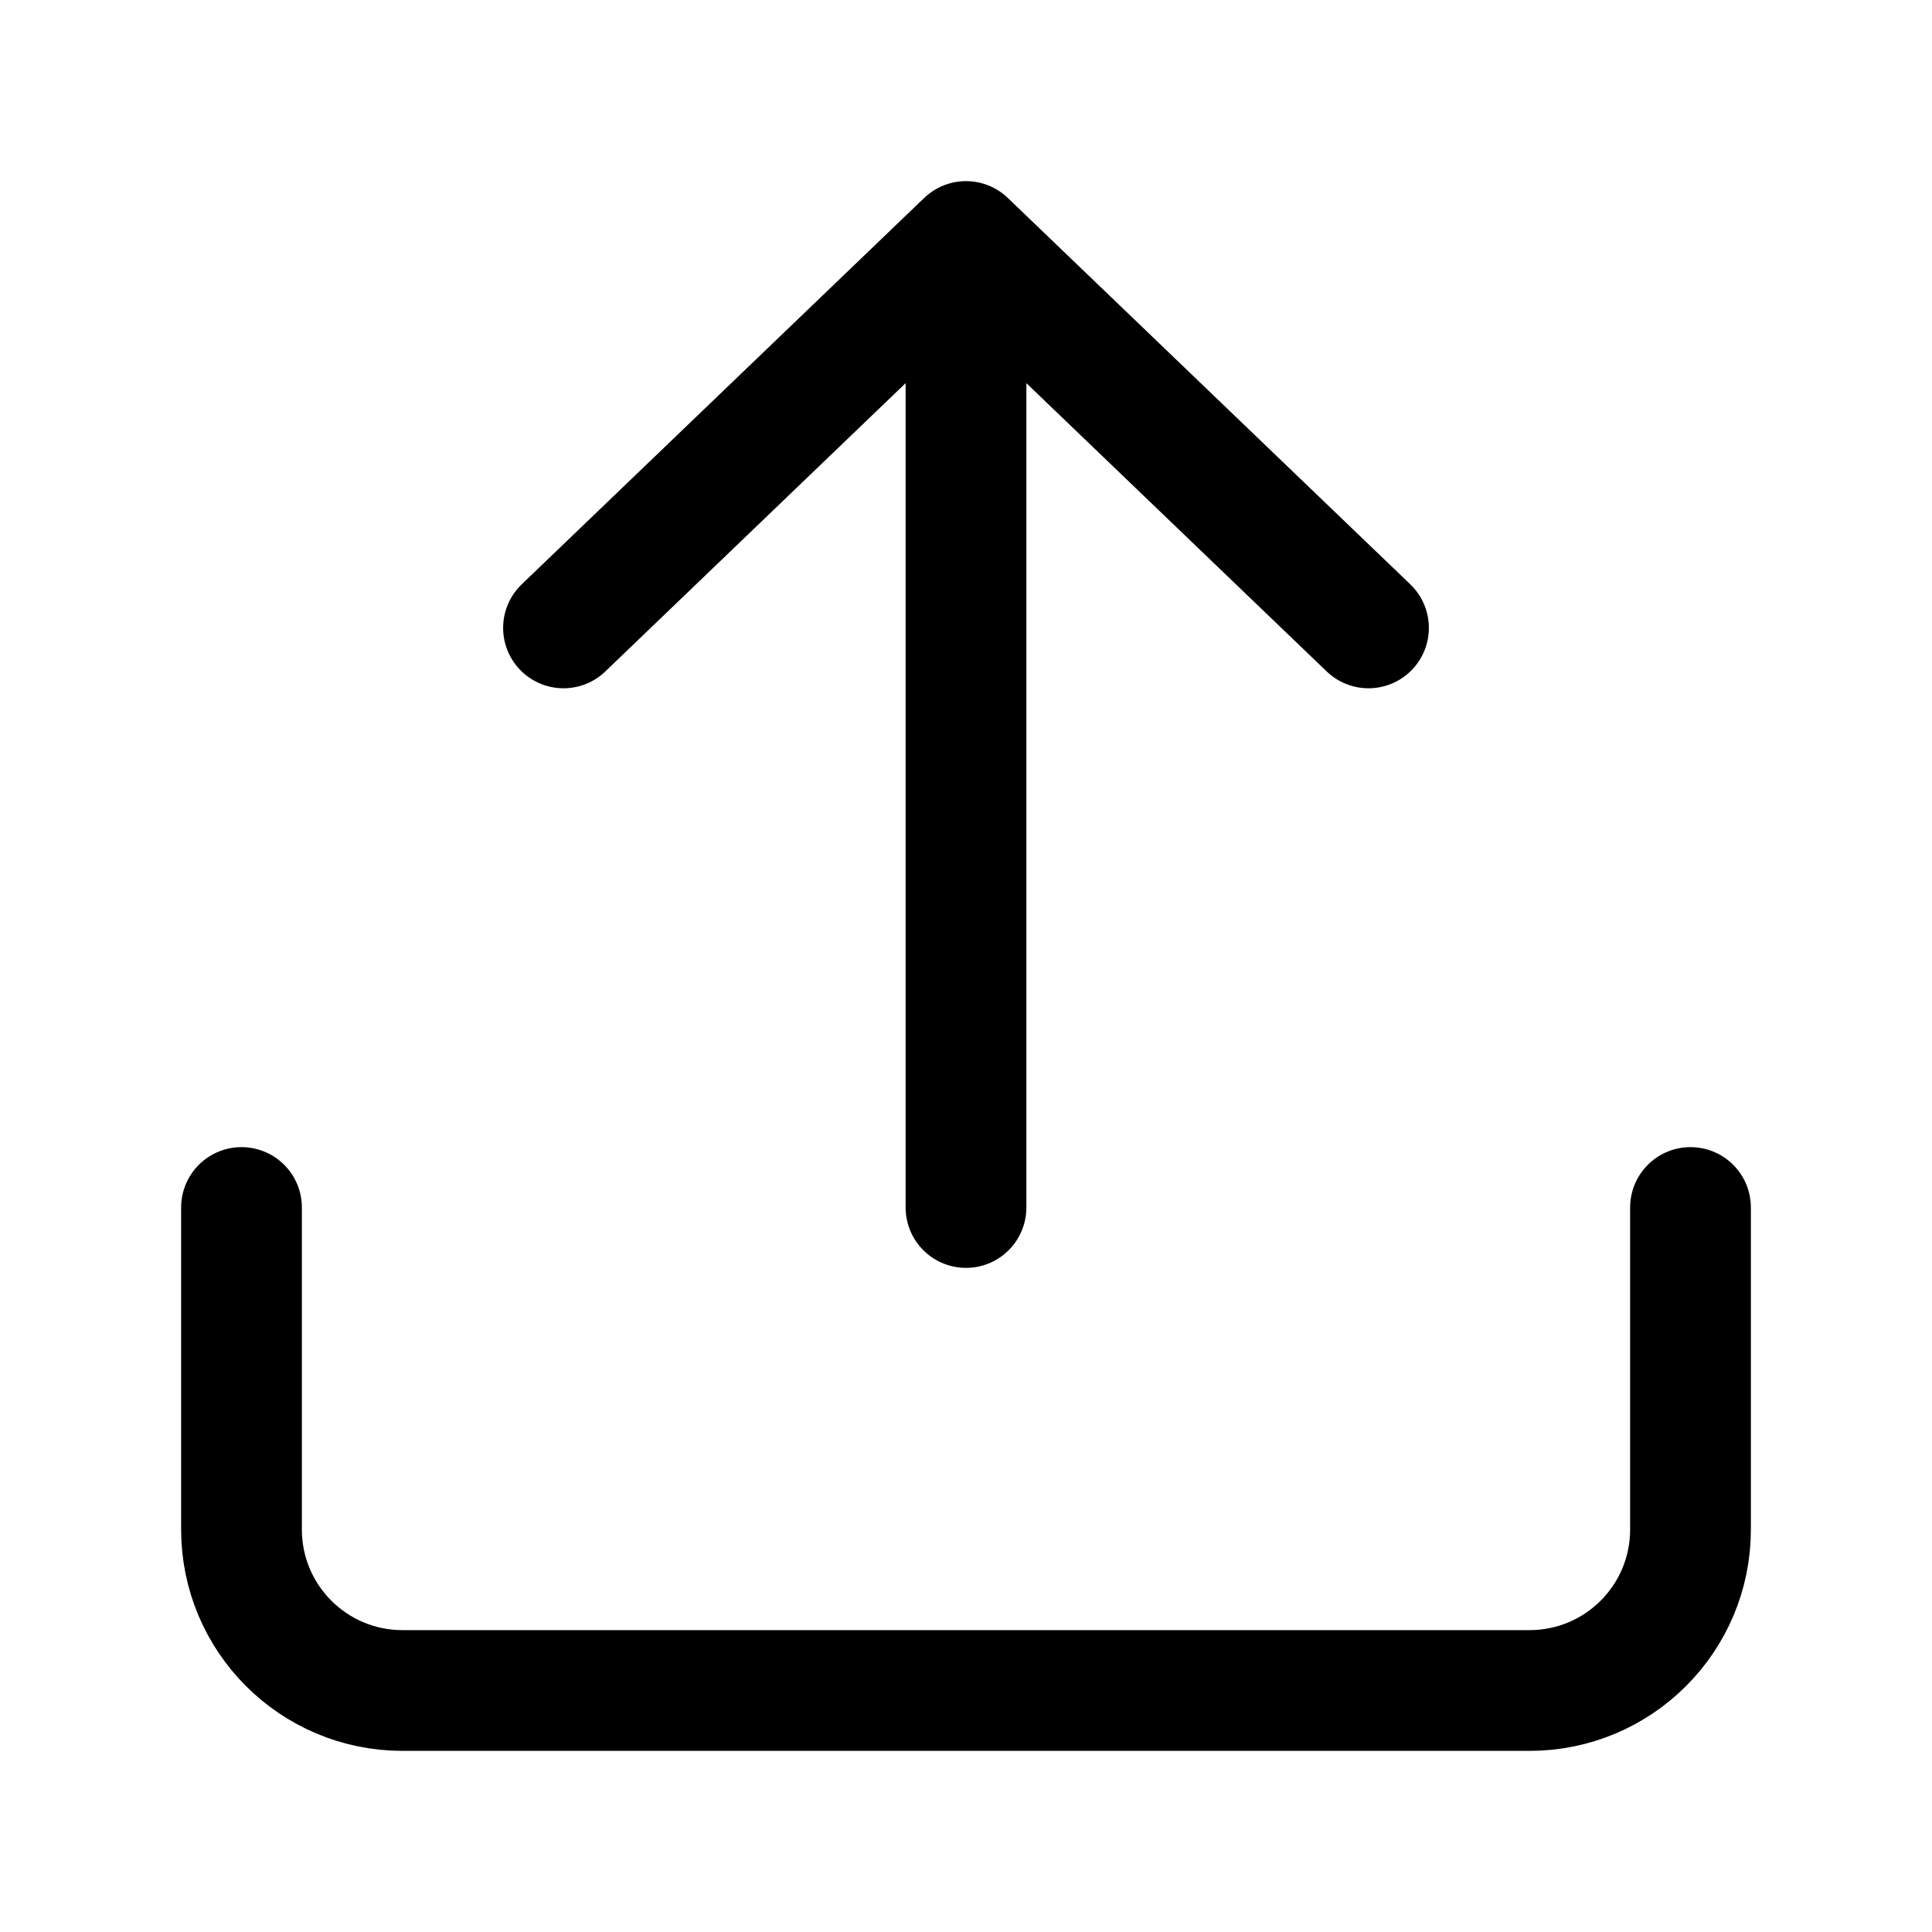
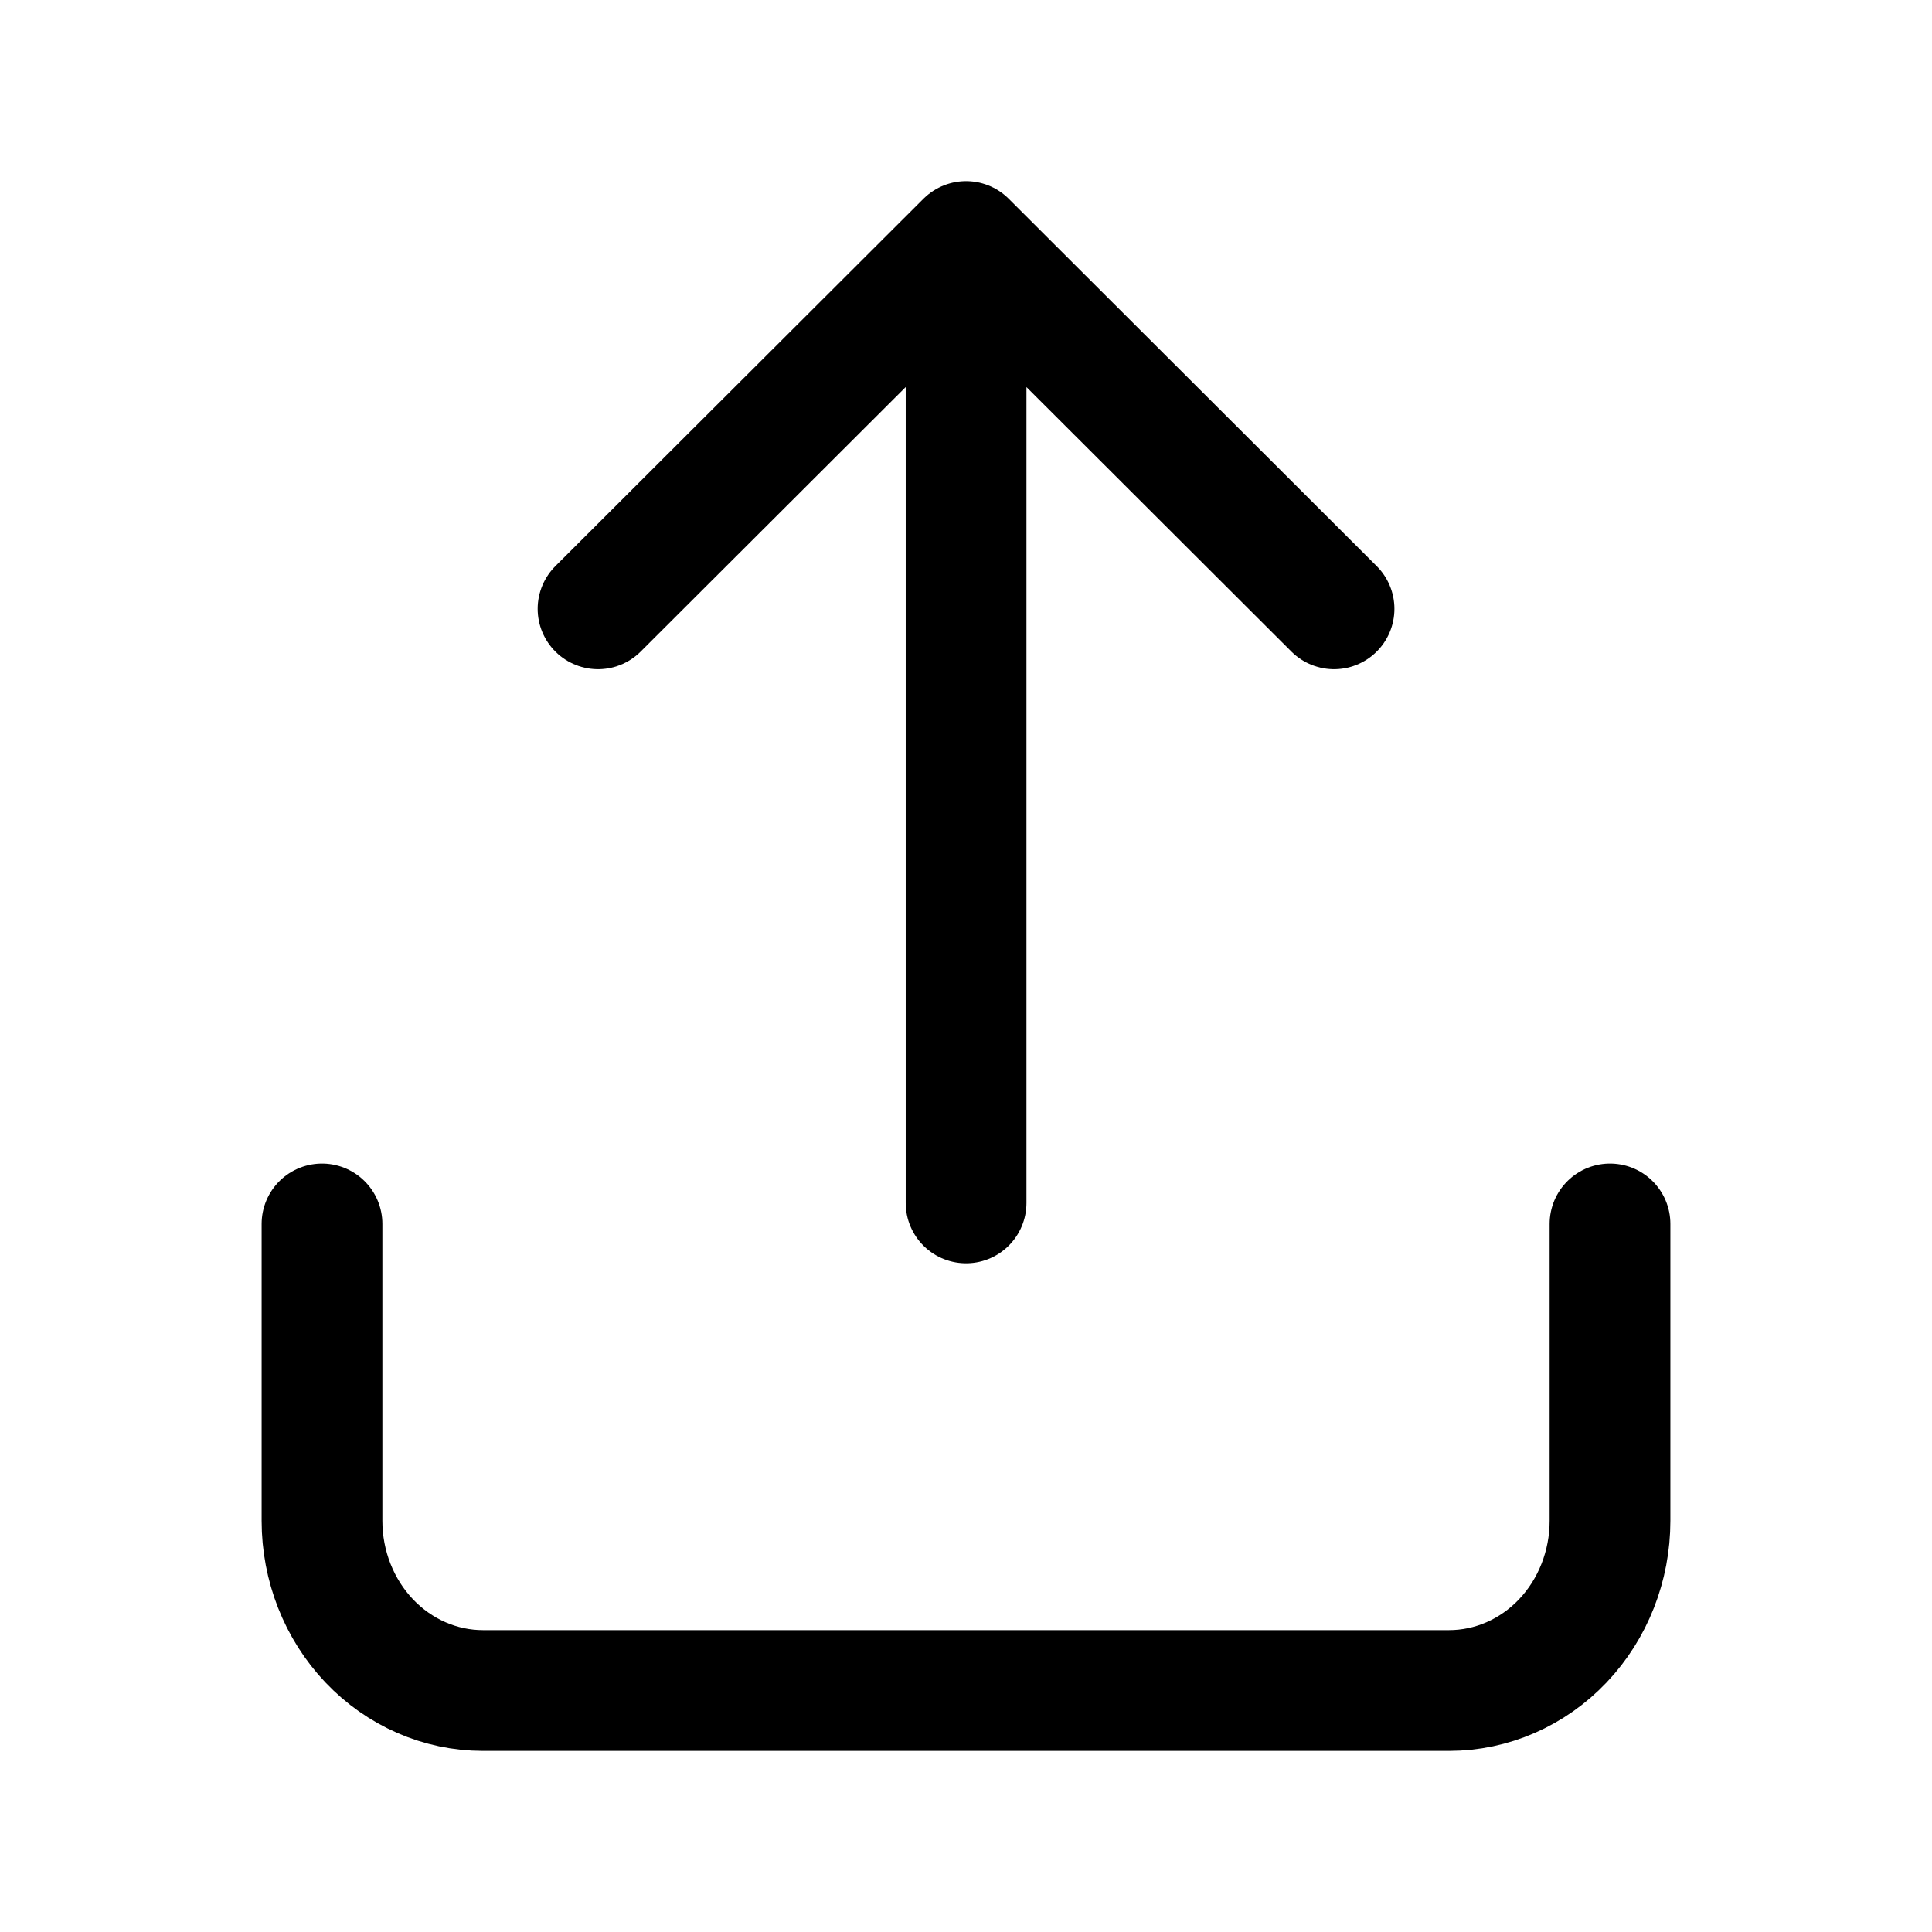
<svg xmlns="http://www.w3.org/2000/svg" width="24" height="24" viewBox="0 0 24 24" fill="none">
-   <path d="M3 15V19C3 20.105 3.895 21 5 21H19C20.105 21 21 20.105 21 19V15" stroke="black" stroke-width="1.5" stroke-linecap="round" />
-   <path d="M12 15V3M12 3L7 7.8M12 3L17 7.8" stroke="black" stroke-width="1.5" stroke-linecap="round" stroke-linejoin="round" />
+   <path d="M4 15.204V18.892C4 19.451 4.211 19.988 4.586 20.383C4.961 20.778 5.47 21 6 21H18C18.53 21 19.039 20.778 19.414 20.383C19.789 19.988 20 19.451 20 18.892V15.204M12.001 14.943L12.001 3M12.001 3L7.429 7.563M12.001 3L16.572 7.563" stroke="black" stroke-width="1.5" stroke-linecap="round" stroke-linejoin="round" />
</svg>
